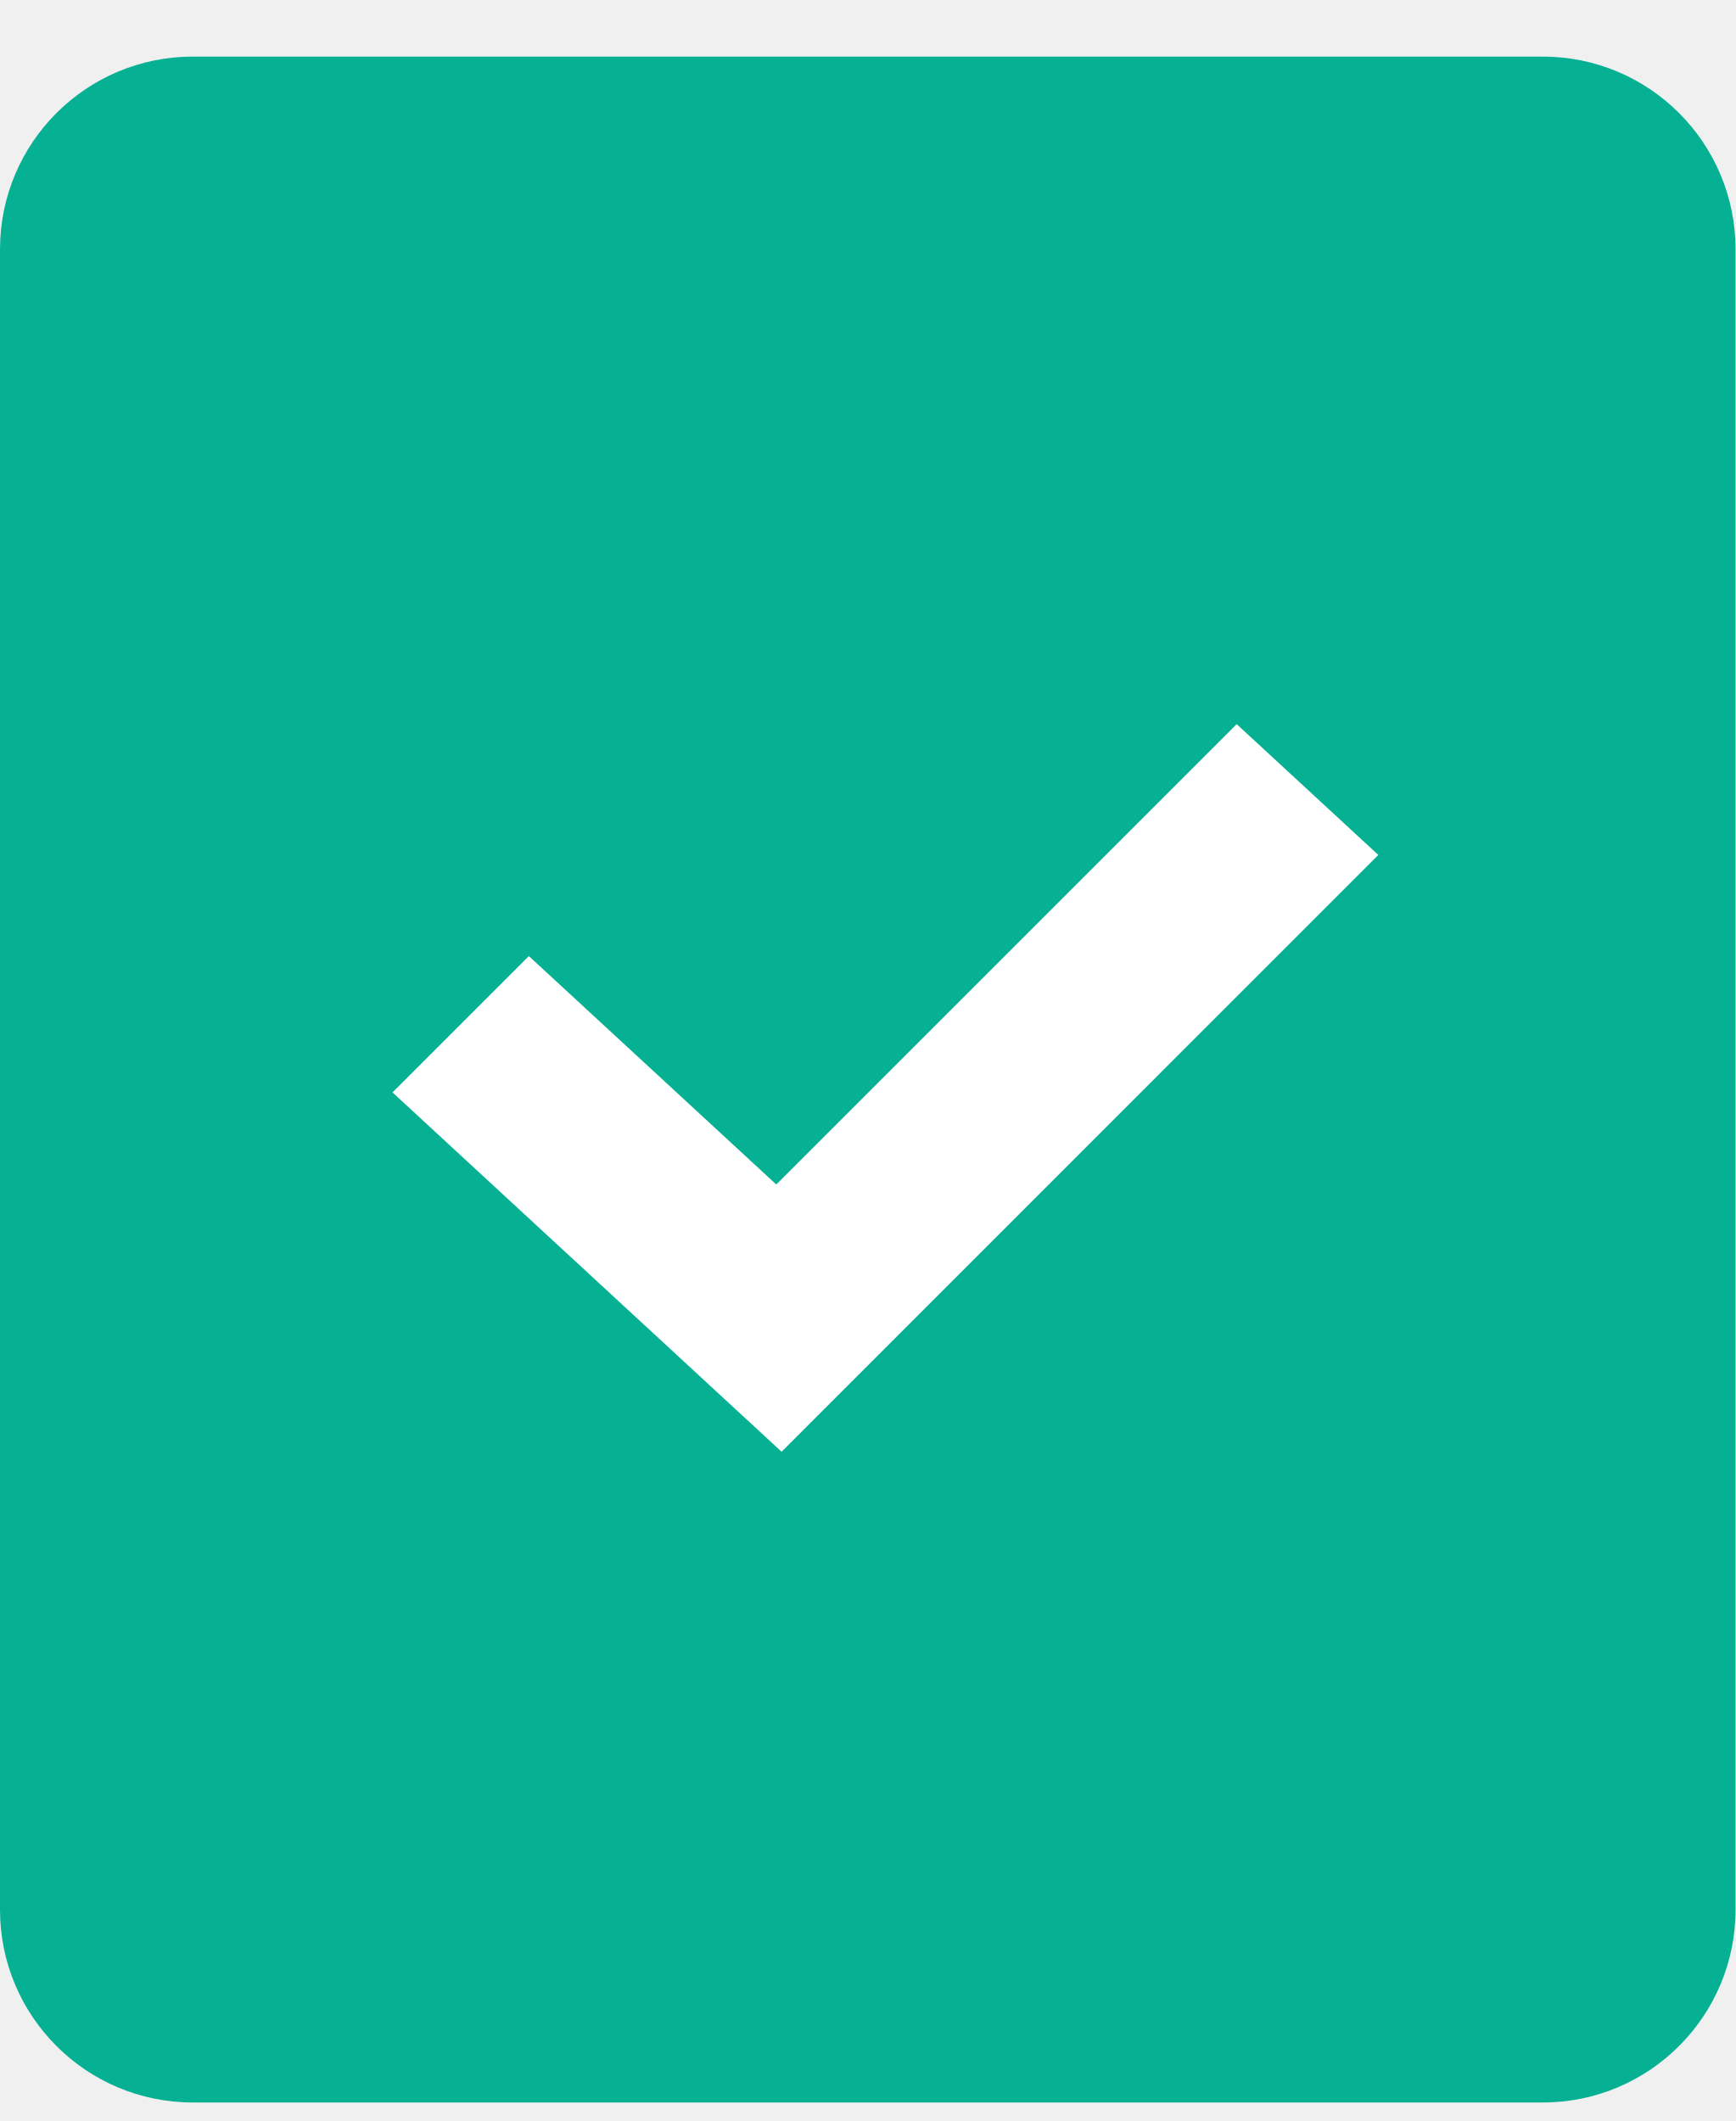
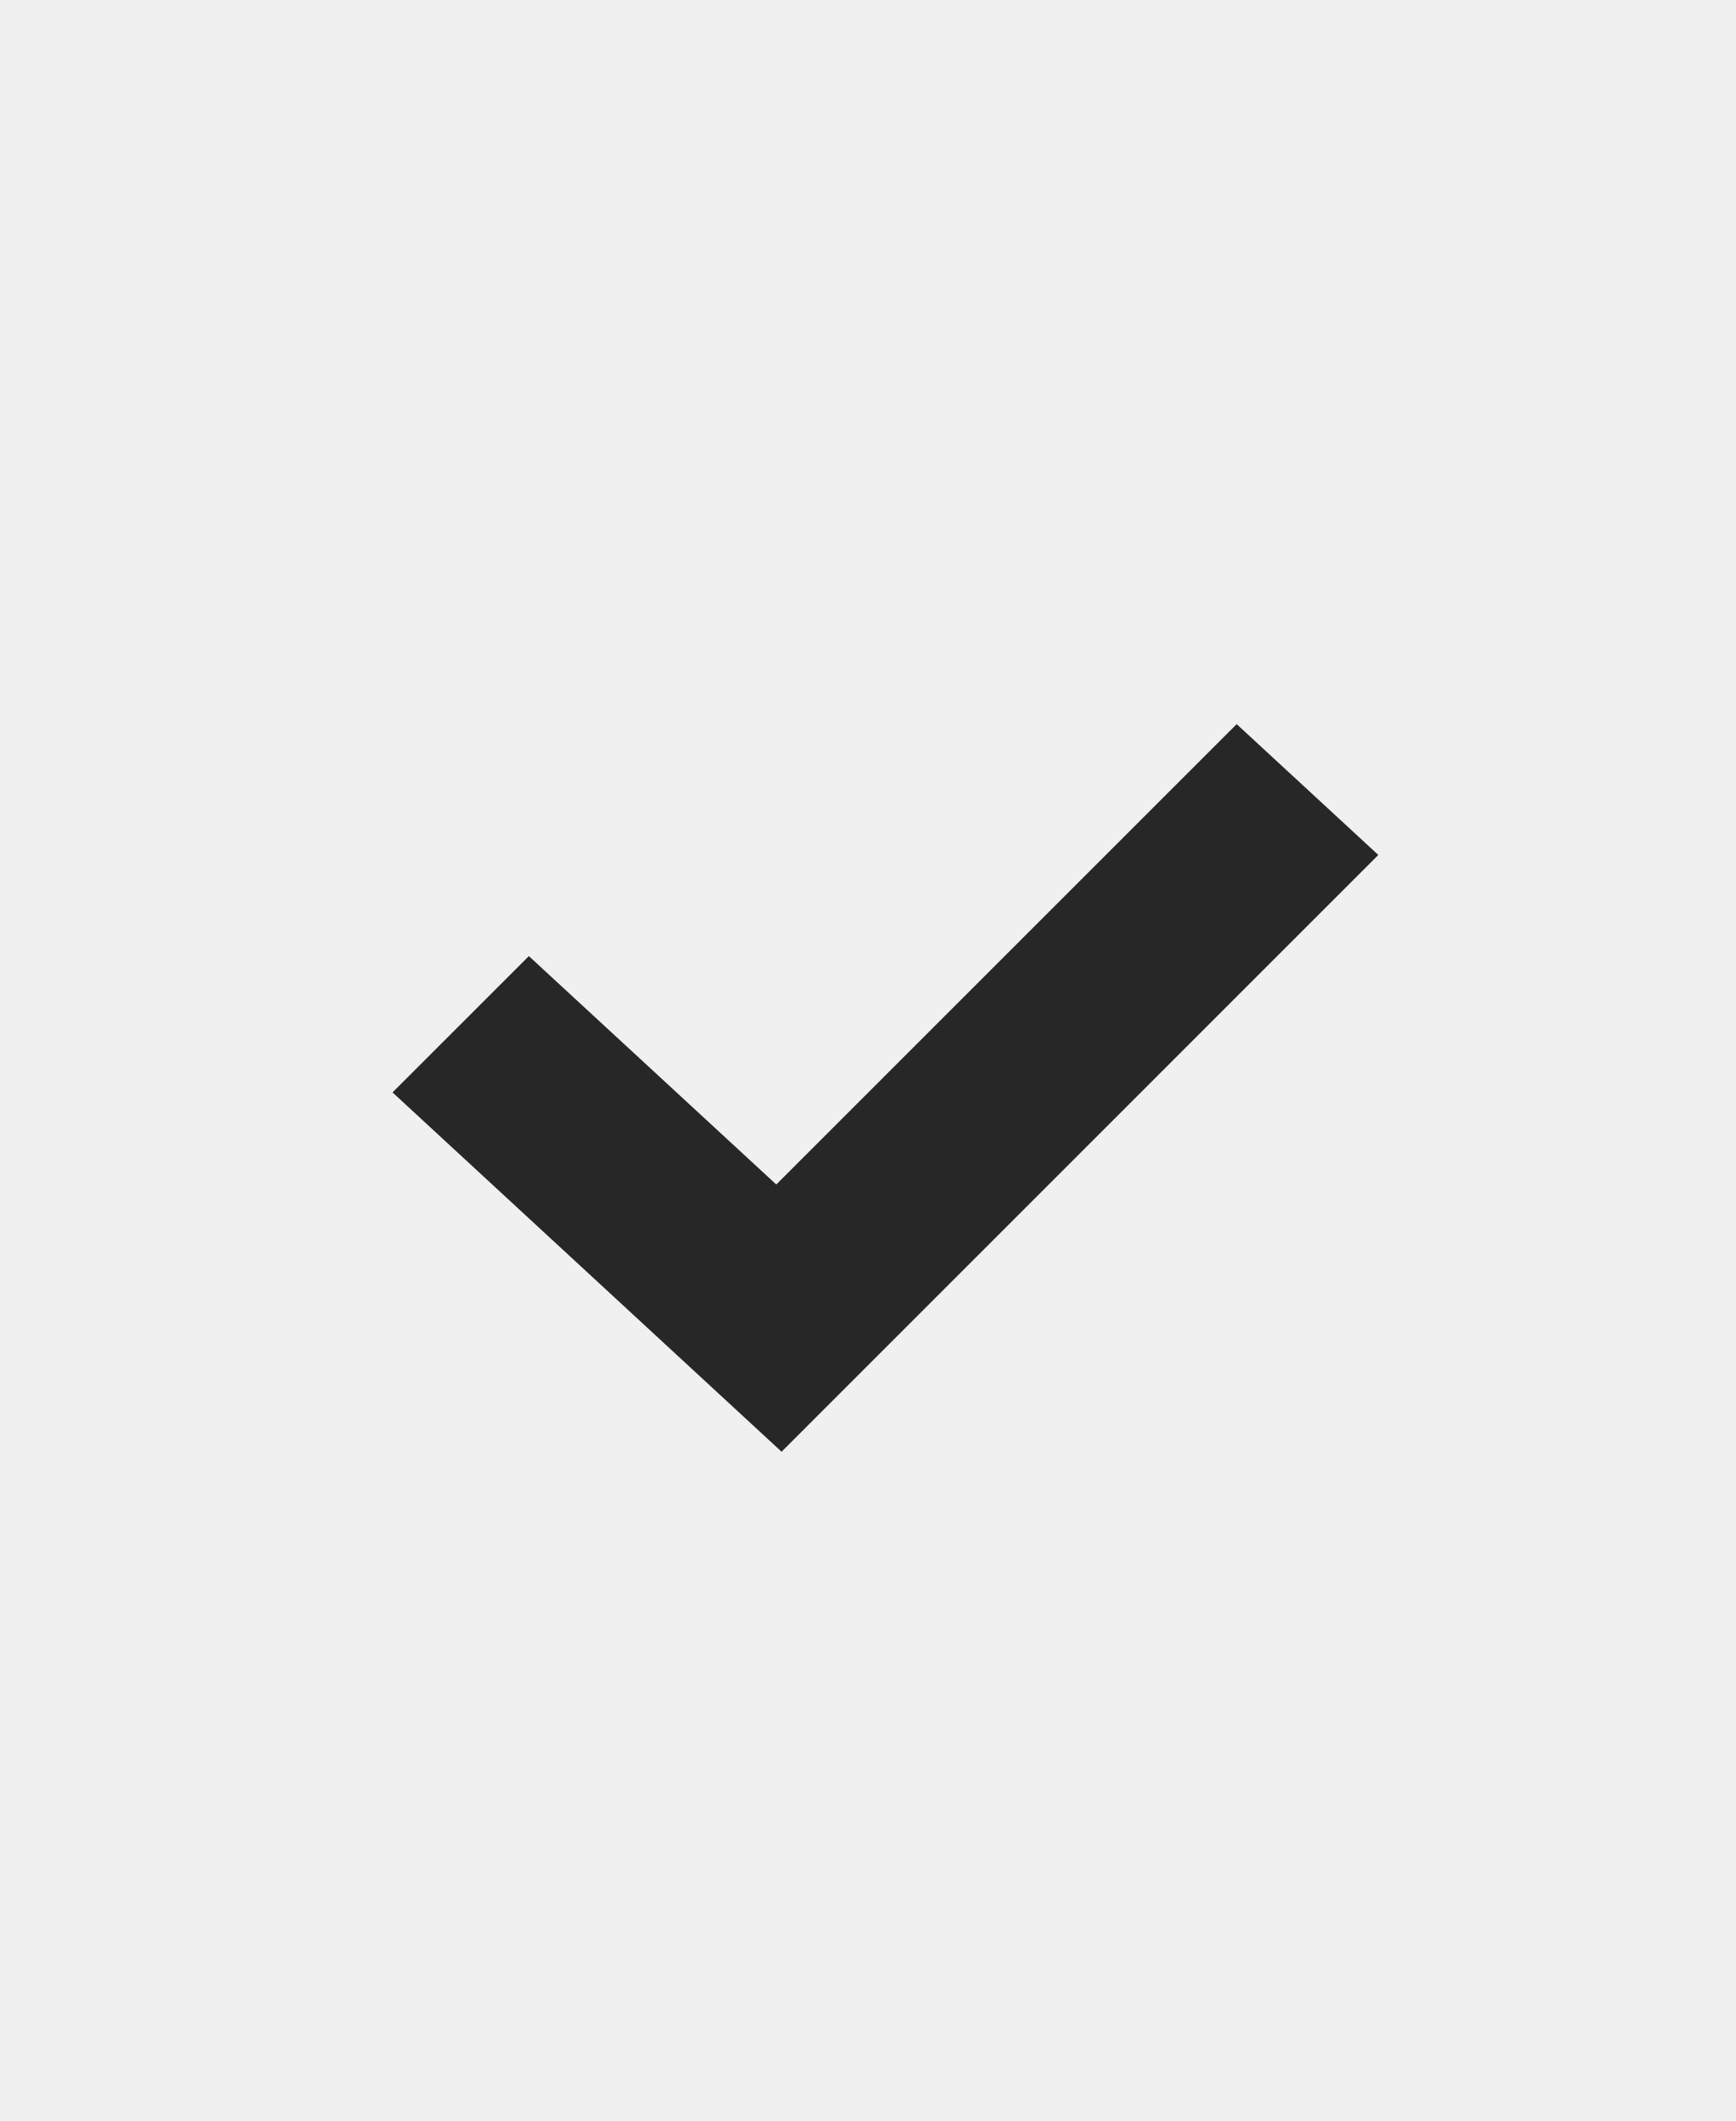
<svg xmlns="http://www.w3.org/2000/svg" width="18" height="22" viewBox="0 0 18 22" fill="none">
-   <path d="M0 2.587C0 1.482 0.895 0.587 2 0.587H16C17.105 0.587 18 1.482 18 2.587V19.808C18 20.913 17.105 21.808 16 21.808H2C0.895 21.808 0 20.913 0 19.808V2.587Z" fill="#06B193" />
-   <path fill-rule="evenodd" clip-rule="evenodd" d="M4.071 11.331L5.485 9.917L8.051 12.286L12.826 7.511L14.295 8.868L8.106 15.058L4.071 11.331Z" fill="white" />
+   <path fill-rule="evenodd" clip-rule="evenodd" d="M4.071 11.331L5.485 9.917L8.051 12.286L12.826 7.511L14.295 8.868L8.106 15.058L4.071 11.331Z" fill="rgb(39, 39, 39)" />
</svg>
